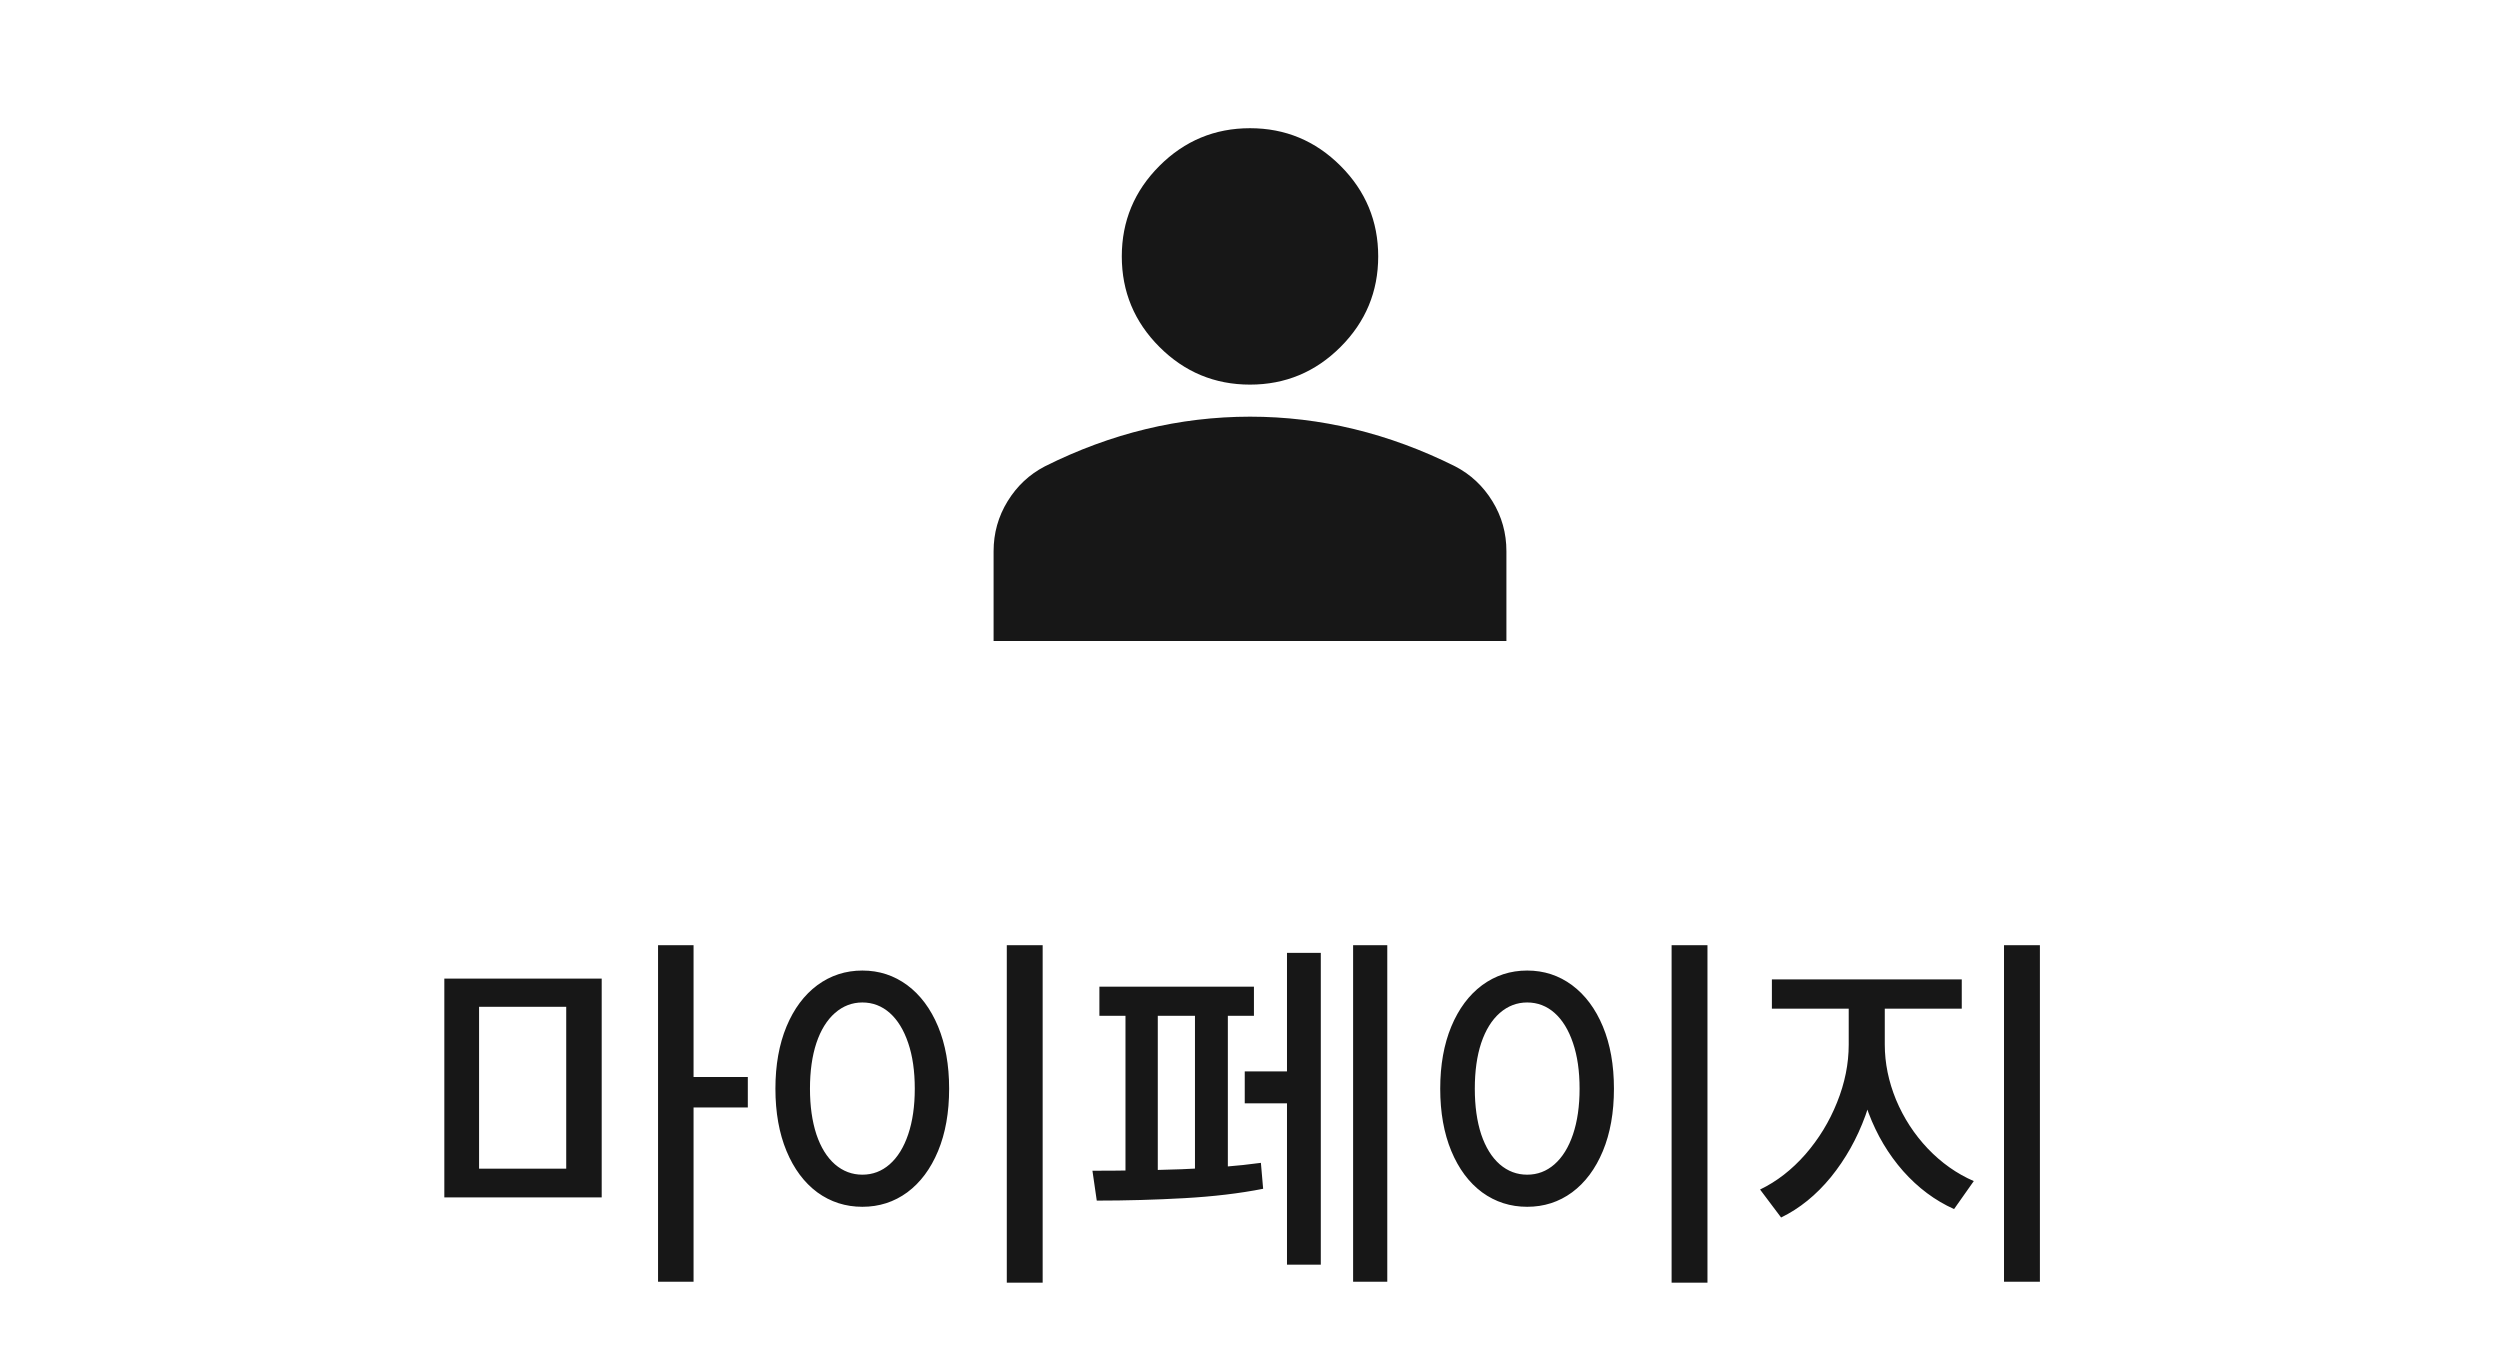
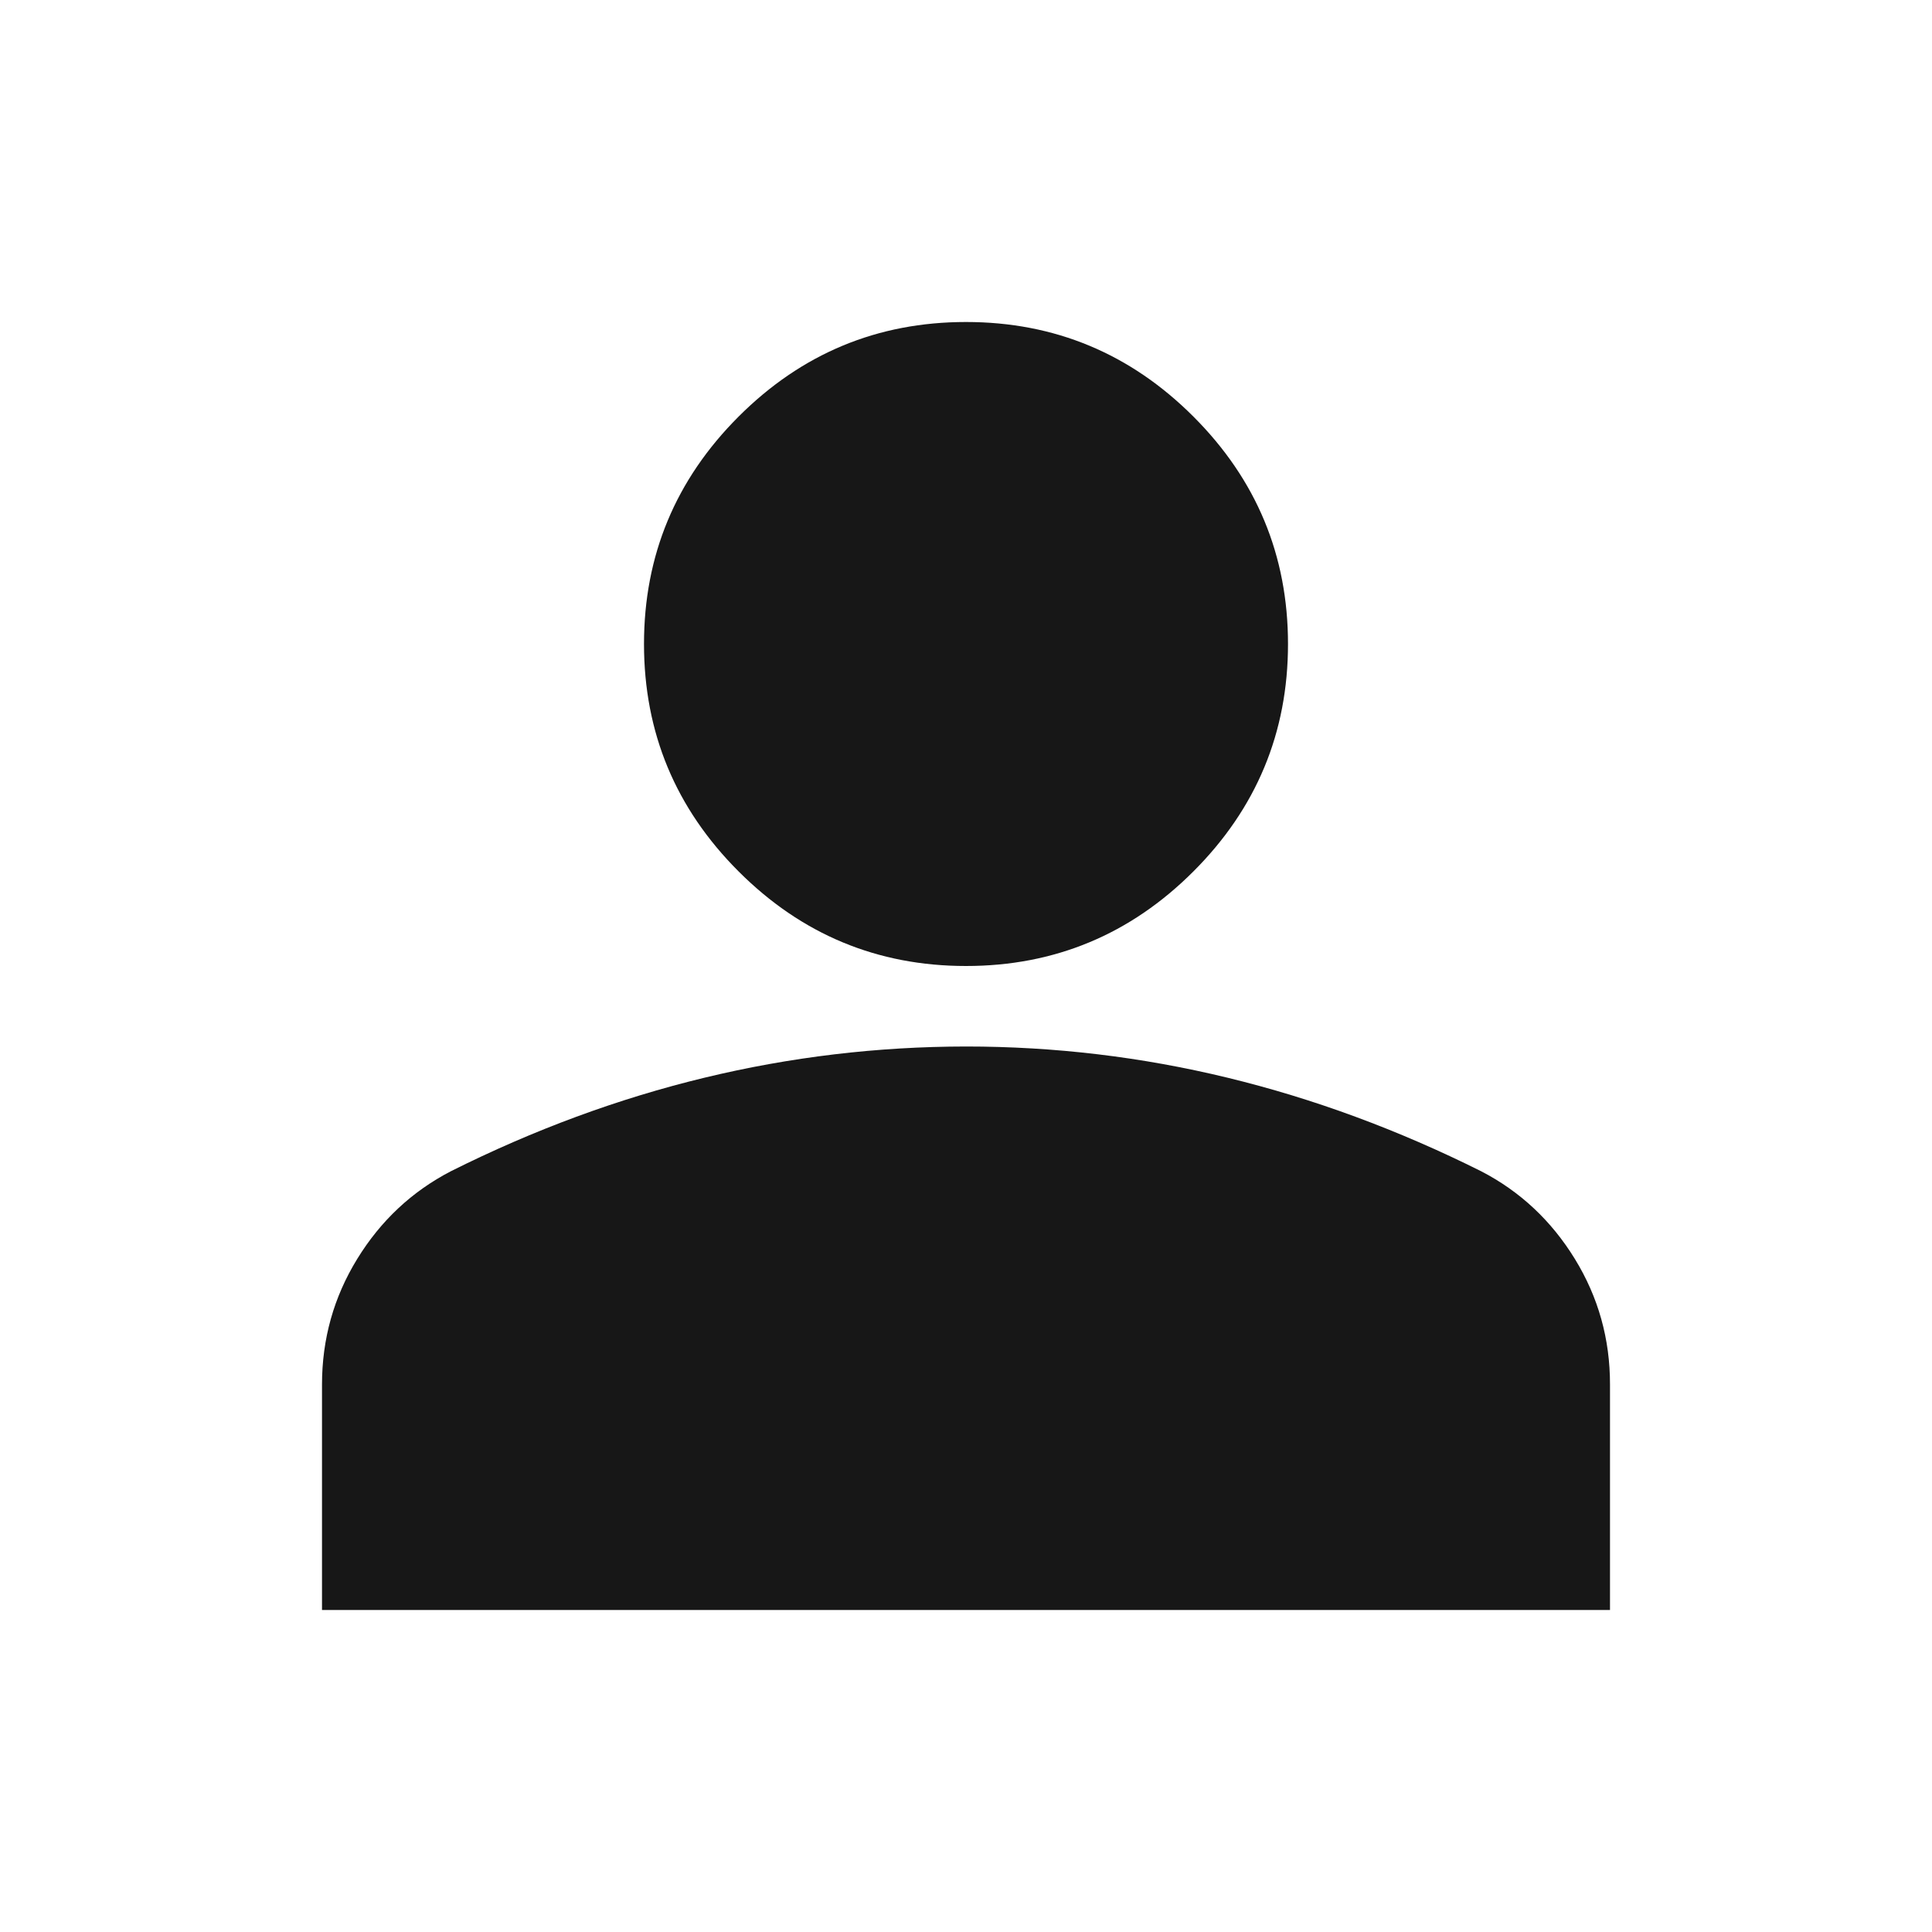
- <svg xmlns="http://www.w3.org/2000/svg" width="78" height="42" viewBox="0 0 78 42" fill="none">
-   <path d="M39 12C37.9 12 36.958 11.608 36.175 10.825C35.392 10.042 35 9.1 35 8C35 6.9 35.392 5.958 36.175 5.175C36.958 4.392 37.9 4 39 4C40.1 4 41.042 4.392 41.825 5.175C42.608 5.958 43 6.9 43 8C43 9.1 42.608 10.042 41.825 10.825C41.042 11.608 40.1 12 39 12ZM31 20V17.2C31 16.633 31.146 16.113 31.438 15.638C31.73 15.163 32.117 14.801 32.6 14.55C33.633 14.033 34.683 13.646 35.75 13.388C36.817 13.13 37.9 13.001 39 13C40.1 13 41.183 13.129 42.25 13.388C43.317 13.647 44.367 14.034 45.4 14.55C45.883 14.8 46.271 15.163 46.563 15.638C46.855 16.113 47.001 16.634 47 17.2V20H31Z" fill="#171717" />
-   <path d="M18.773 37.359H13.863V30.533H18.773V37.359ZM14.947 36.463H17.666V31.412H14.947V36.463ZM21.639 39.99H20.531V29.49H21.639V39.99ZM23.332 34.553H21.387V33.603H23.332V34.553ZM32.531 40.02H31.412V29.49H32.531V40.02ZM26.906 30.281C27.43 30.281 27.896 30.434 28.307 30.738C28.717 31.043 29.037 31.473 29.268 32.027C29.498 32.582 29.613 33.228 29.613 33.967C29.613 34.709 29.498 35.357 29.268 35.912C29.037 36.467 28.717 36.897 28.307 37.201C27.896 37.502 27.43 37.652 26.906 37.652C26.383 37.652 25.914 37.502 25.5 37.201C25.09 36.897 24.77 36.467 24.539 35.912C24.309 35.357 24.193 34.709 24.193 33.967C24.193 33.228 24.309 32.582 24.539 32.027C24.77 31.473 25.09 31.043 25.5 30.738C25.914 30.434 26.383 30.281 26.906 30.281ZM26.906 31.277C26.586 31.277 26.301 31.387 26.051 31.605C25.801 31.824 25.607 32.137 25.471 32.543C25.338 32.945 25.271 33.42 25.271 33.967C25.271 34.51 25.338 34.984 25.471 35.391C25.607 35.797 25.801 36.109 26.051 36.328C26.301 36.543 26.586 36.65 26.906 36.65C27.227 36.65 27.51 36.543 27.756 36.328C28.006 36.109 28.199 35.797 28.336 35.391C28.473 34.984 28.541 34.51 28.541 33.967C28.541 33.42 28.473 32.945 28.336 32.543C28.199 32.137 28.008 31.824 27.762 31.605C27.516 31.387 27.23 31.277 26.906 31.277ZM43.283 39.99H42.217V29.49H43.283V39.99ZM40.494 34.424H38.836V33.428H40.494V34.424ZM41.209 39.457H40.154V29.73H41.209V39.457ZM39.123 31.693H34.301V30.785H39.123V31.693ZM34.084 36.527C35.006 36.527 35.934 36.512 36.867 36.48C37.801 36.445 38.625 36.379 39.34 36.281L39.41 37.09C38.68 37.234 37.859 37.332 36.949 37.383C36.039 37.434 35.129 37.459 34.219 37.459L34.084 36.527ZM36.123 36.797H35.115V31.359H36.123V36.797ZM38.309 36.797H37.283V31.359H38.309V36.797ZM53.273 40.02H52.154V29.49H53.273V40.02ZM47.648 30.281C48.172 30.281 48.639 30.434 49.049 30.738C49.459 31.043 49.779 31.473 50.01 32.027C50.24 32.582 50.355 33.228 50.355 33.967C50.355 34.709 50.24 35.357 50.01 35.912C49.779 36.467 49.459 36.897 49.049 37.201C48.639 37.502 48.172 37.652 47.648 37.652C47.125 37.652 46.656 37.502 46.242 37.201C45.832 36.897 45.512 36.467 45.281 35.912C45.051 35.357 44.935 34.709 44.935 33.967C44.935 33.228 45.051 32.582 45.281 32.027C45.512 31.473 45.832 31.043 46.242 30.738C46.656 30.434 47.125 30.281 47.648 30.281ZM47.648 31.277C47.328 31.277 47.043 31.387 46.793 31.605C46.543 31.824 46.35 32.137 46.213 32.543C46.08 32.945 46.014 33.42 46.014 33.967C46.014 34.51 46.08 34.984 46.213 35.391C46.35 35.797 46.543 36.109 46.793 36.328C47.043 36.543 47.328 36.65 47.648 36.65C47.969 36.65 48.252 36.543 48.498 36.328C48.748 36.109 48.941 35.797 49.078 35.391C49.215 34.984 49.283 34.51 49.283 33.967C49.283 33.42 49.215 32.945 49.078 32.543C48.941 32.137 48.75 31.824 48.504 31.605C48.258 31.387 47.973 31.277 47.648 31.277ZM58.594 32.59C58.594 33.344 58.463 34.082 58.201 34.805C57.94 35.523 57.58 36.164 57.123 36.727C56.666 37.285 56.148 37.705 55.57 37.986L54.914 37.113C55.434 36.863 55.904 36.498 56.326 36.018C56.748 35.533 57.078 34.992 57.316 34.395C57.559 33.793 57.68 33.191 57.68 32.59V31.031H58.594V32.59ZM58.805 32.59C58.805 33.168 58.922 33.742 59.156 34.312C59.395 34.883 59.725 35.391 60.147 35.836C60.572 36.281 61.051 36.619 61.582 36.85L60.967 37.723C60.373 37.457 59.844 37.062 59.379 36.539C58.918 36.016 58.559 35.412 58.301 34.728C58.047 34.045 57.92 33.332 57.92 32.59V31.031H58.805V32.59ZM61.207 31.471H55.283V30.557H61.207V31.471ZM63.645 39.99H62.525V29.49H63.645V39.99Z" fill="#171717" />
+ <svg xmlns="http://www.w3.org/2000/svg" width="24" height="24" viewBox="0 0 24 24" fill="none">
+   <path d="M12 12C10.9 12 9.958 11.608 9.175 10.825C8.392 10.042 8 9.1 8 8C8 6.9 8.392 5.958 9.175 5.175C9.958 4.392 10.9 4 12 4C13.1 4 14.042 4.392 14.825 5.175C15.608 5.958 16 6.9 16 8C16 9.1 15.608 10.042 14.825 10.825C14.042 11.608 13.1 12 12 12ZM4 20V17.2C4 16.633 4.146 16.113 4.438 15.638C4.73 15.163 5.117 14.801 5.6 14.55C6.633 14.033 7.683 13.646 8.75 13.388C9.817 13.13 10.9 13.001 12 13C13.1 13 14.183 13.129 15.25 13.388C16.317 13.647 17.367 14.034 18.4 14.55C18.883 14.8 19.271 15.163 19.563 15.638C19.855 16.113 20.001 16.634 20 17.2V20H4Z" fill="#171717" />
</svg>
